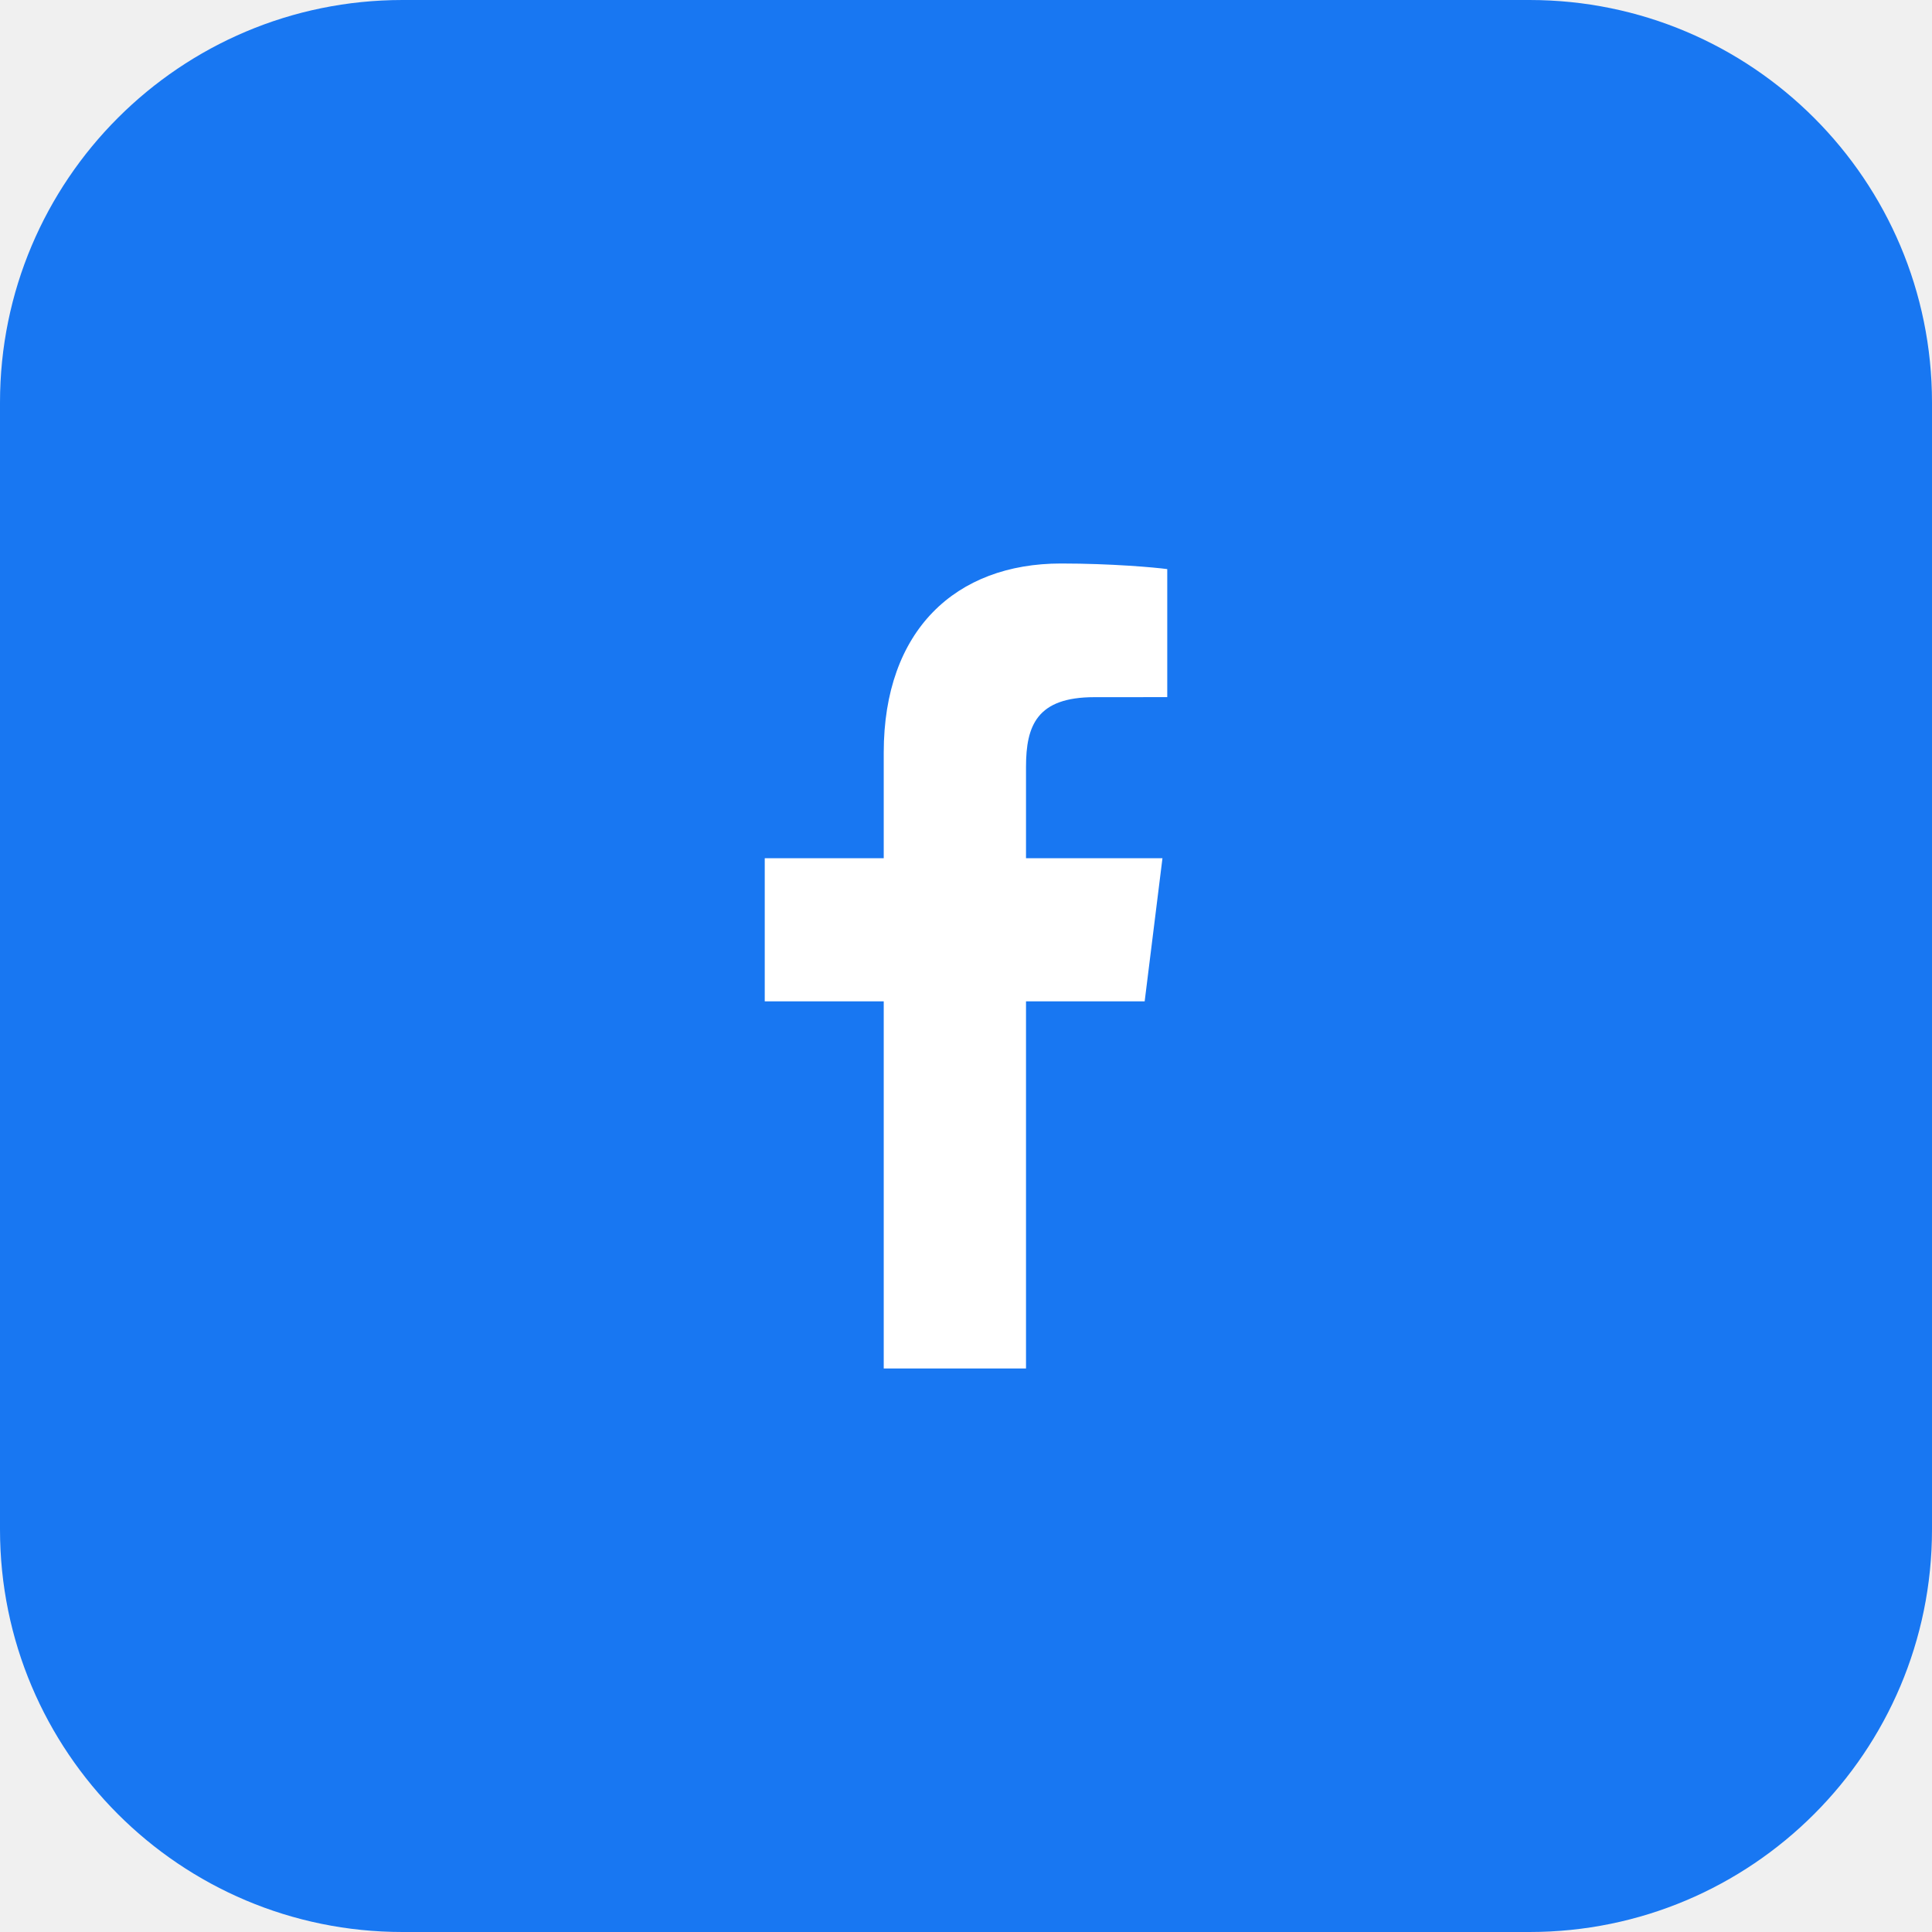
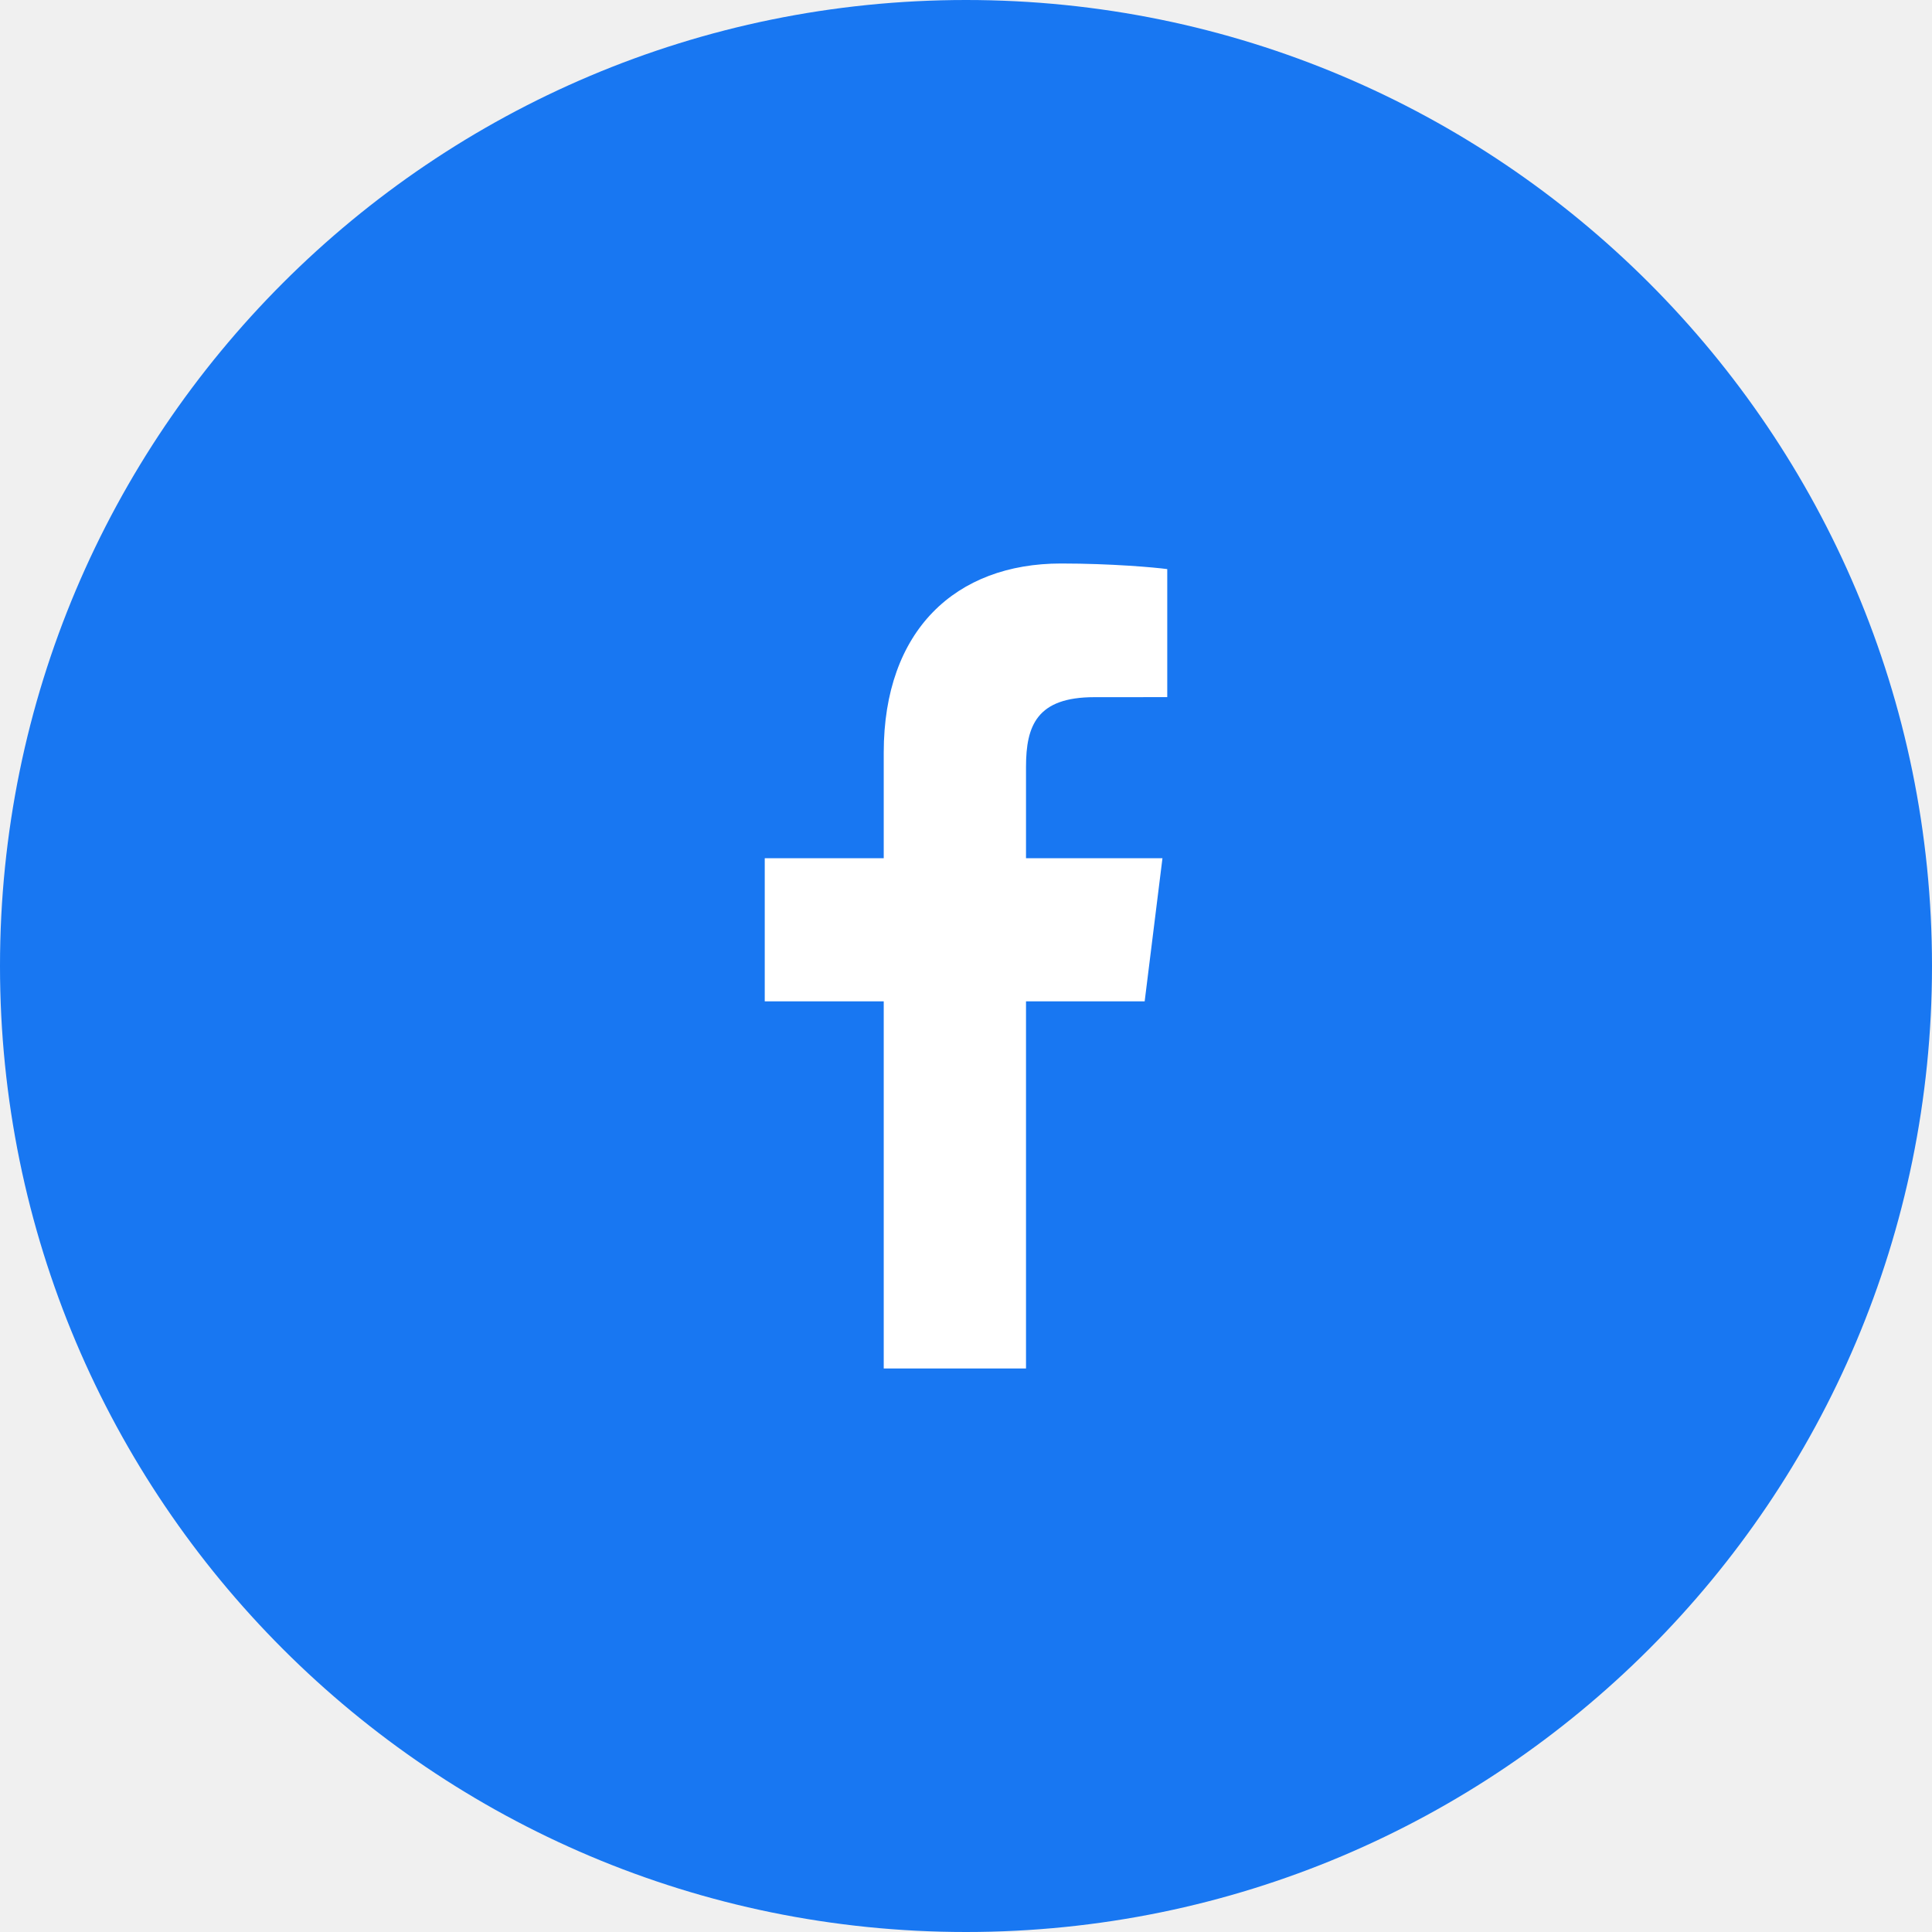
<svg xmlns="http://www.w3.org/2000/svg" width="48" height="48" viewBox="0 0 48 48" fill="none">
-   <rect width="48" height="48" rx="10" fill="#1877F2" />
+   <rect width="48" height="48" rx="24" fill="#1877F2" />
  <path d="M25.491 34V24.878H28.439L28.881 21.322H25.491V19.052C25.491 18.022 25.765 17.321 27.188 17.321L29 17.32V14.139C28.687 14.097 27.611 14 26.36 14C23.746 14 21.956 15.657 21.956 18.699V21.322H19V24.878H21.956V34H25.491Z" fill="white" />
</svg>
